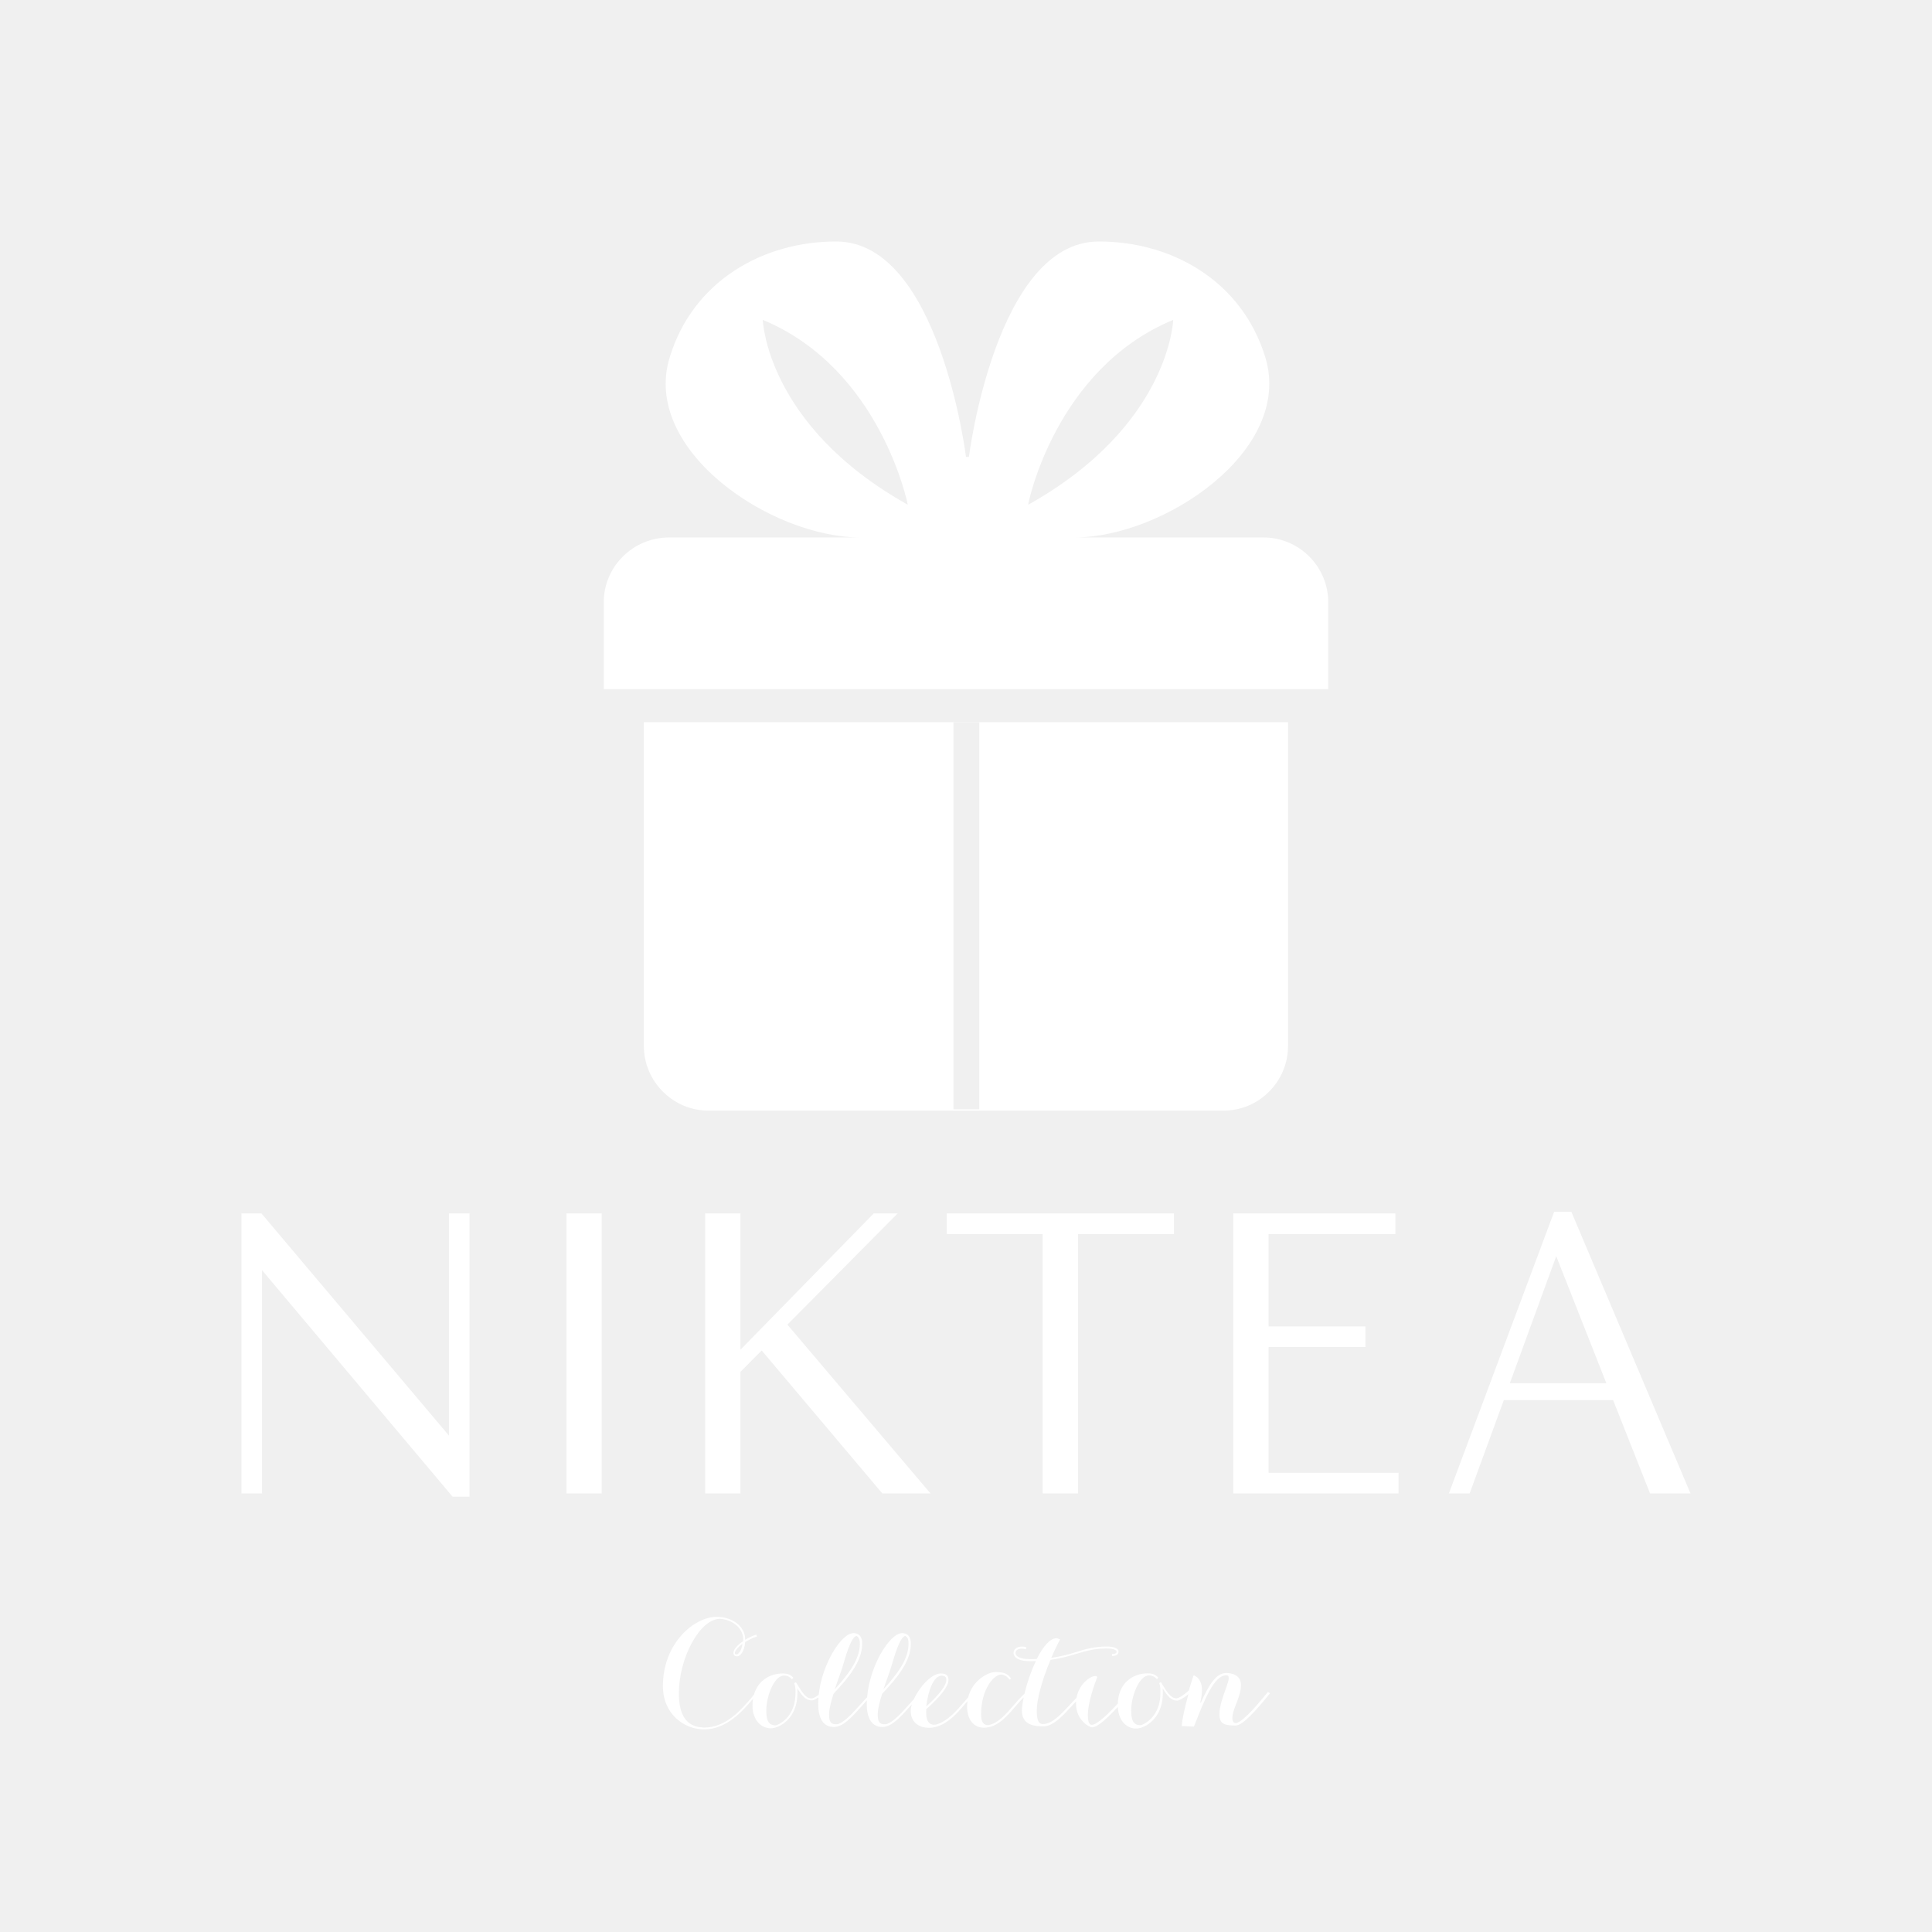
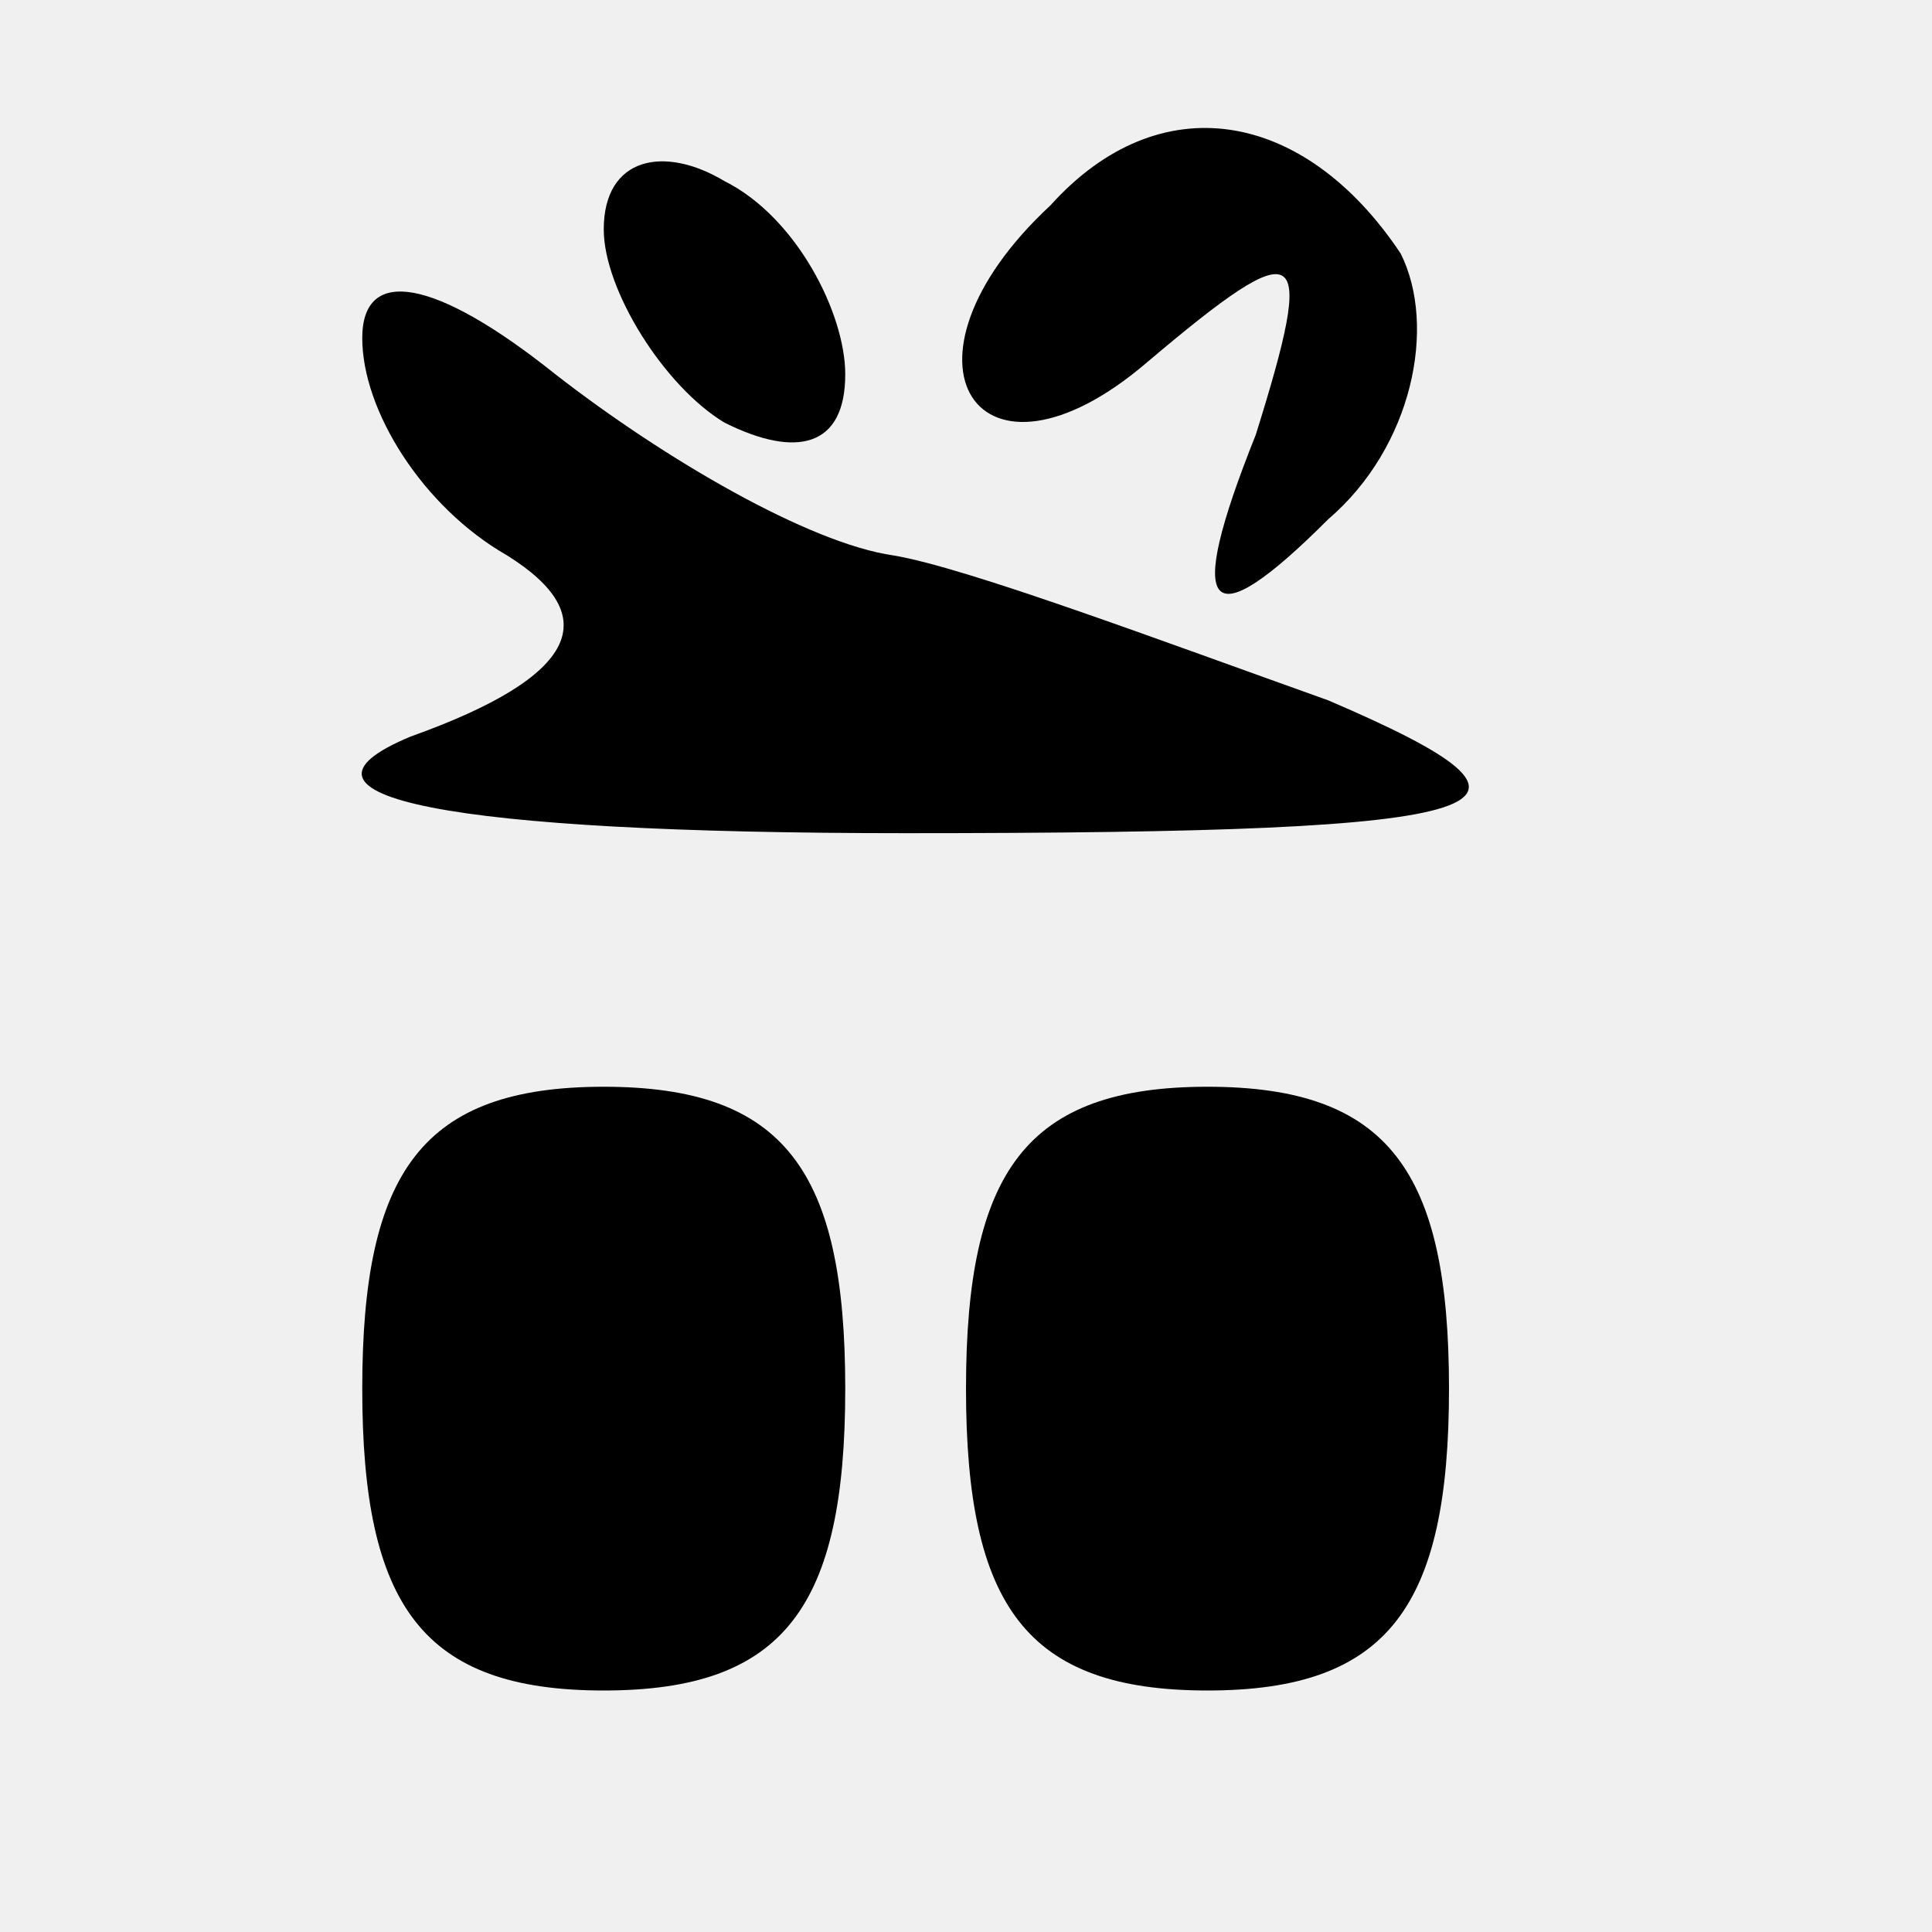
- <svg xmlns="http://www.w3.org/2000/svg" width="16" height="16" viewBox="0 0 16 16" fill="none">
-   <path d="M10.506 11.155H11.308V10.985H10.506V10.22H11.556V10.049H10.213V12.368H11.582V12.197H10.506V11.155Z" fill="white" />
-   <path d="M4.691 12.368H4.983V10.049H4.691V12.368Z" fill="white" />
-   <path d="M7.434 10.049H7.236L6.132 11.178V10.049H5.84V12.368H6.132V11.361L6.308 11.184L7.307 12.368H7.706L6.521 10.97L7.434 10.049Z" fill="white" />
-   <path d="M12.504 11.455L12.888 10.403L13.303 11.455H12.504ZM13.665 12.368H14L13.013 10.035H12.871L11.999 12.368H12.171L12.454 11.595H13.359L13.665 12.368Z" fill="white" />
-   <path d="M3.718 11.889L2.165 10.049H2V12.368H2.17V10.519L3.748 12.395H3.888V10.049H3.718V11.889Z" fill="white" />
-   <path d="M7.841 10.22H8.635V12.368H8.928V10.22H9.722V10.049H7.841V10.22Z" fill="white" />
-   <path d="M7.837 13.913C7.837 13.958 7.781 14.032 7.671 14.132C7.683 14.021 7.726 13.877 7.8 13.877C7.834 13.88 7.837 13.895 7.837 13.913ZM7.524 13.614V13.615C7.524 13.742 7.427 13.869 7.316 13.99C7.339 13.923 7.364 13.858 7.378 13.812C7.406 13.721 7.449 13.559 7.497 13.548C7.505 13.553 7.512 13.559 7.518 13.569C7.524 13.584 7.524 13.603 7.524 13.614ZM7.121 13.614V13.615C7.121 13.742 7.024 13.869 6.913 13.99C6.935 13.923 6.961 13.858 6.975 13.812C7.003 13.721 7.045 13.559 7.093 13.548C7.102 13.553 7.109 13.559 7.113 13.569C7.121 13.584 7.121 13.603 7.121 13.614ZM6.101 13.701C6.088 13.701 6.086 13.697 6.086 13.689C6.086 13.672 6.11 13.642 6.149 13.613C6.141 13.674 6.113 13.701 6.101 13.701ZM10.501 14.012L10.492 14.022C10.434 14.093 10.303 14.254 10.238 14.27C10.215 14.27 10.206 14.255 10.206 14.228C10.206 14.151 10.277 14.057 10.277 13.953C10.277 13.867 10.192 13.855 10.152 13.855H10.151C10.151 13.855 10.151 13.855 10.15 13.855C10.148 13.855 10.147 13.855 10.146 13.855V13.856C10.068 13.859 10.003 13.968 9.944 14.104L9.941 14.096C9.953 14.042 9.979 13.918 9.891 13.876C9.891 13.876 9.885 13.87 9.883 13.88C9.872 13.912 9.858 13.954 9.846 13.999C9.788 14.052 9.752 14.065 9.745 14.065C9.697 14.065 9.668 14.019 9.614 13.931L9.6 13.938C9.611 13.968 9.61 13.993 9.61 14.012C9.61 14.016 9.61 14.019 9.61 14.021C9.61 14.178 9.522 14.261 9.45 14.287C9.379 14.291 9.368 14.233 9.368 14.164C9.368 14.051 9.432 13.875 9.516 13.875C9.552 13.877 9.565 13.891 9.574 13.899C9.576 13.902 9.579 13.904 9.582 13.906L9.592 13.893C9.591 13.892 9.589 13.889 9.586 13.887C9.575 13.876 9.556 13.858 9.504 13.858C9.384 13.858 9.262 13.936 9.257 14.109C9.189 14.182 9.087 14.284 9.042 14.284C9.032 14.284 9.009 14.283 9.009 14.203C9.009 14.14 9.032 14.031 9.086 13.892C9.086 13.892 9.088 13.88 9.072 13.88C9.028 13.88 8.935 13.947 8.915 14.061C8.896 14.08 8.876 14.101 8.855 14.124C8.788 14.196 8.712 14.278 8.638 14.278C8.595 14.278 8.586 14.234 8.586 14.163C8.586 14.074 8.632 13.906 8.7 13.746C8.791 13.734 8.858 13.713 8.919 13.695C8.997 13.672 9.065 13.652 9.165 13.652C9.218 13.652 9.247 13.665 9.247 13.678C9.247 13.688 9.242 13.698 9.209 13.698V13.714C9.222 13.714 9.263 13.714 9.263 13.678C9.263 13.646 9.213 13.636 9.165 13.636C9.062 13.636 8.989 13.657 8.914 13.681C8.856 13.699 8.792 13.718 8.706 13.729C8.724 13.688 8.744 13.645 8.764 13.606L8.779 13.577C8.768 13.572 8.753 13.567 8.752 13.567H8.751C8.694 13.567 8.635 13.641 8.586 13.739C8.568 13.74 8.549 13.74 8.529 13.74C8.441 13.74 8.41 13.714 8.41 13.69C8.41 13.678 8.416 13.668 8.427 13.662C8.448 13.649 8.482 13.653 8.494 13.659L8.501 13.644C8.486 13.635 8.445 13.632 8.419 13.647C8.403 13.656 8.394 13.671 8.394 13.69C8.394 13.705 8.404 13.757 8.53 13.757C8.547 13.757 8.564 13.757 8.579 13.756C8.538 13.841 8.504 13.942 8.484 14.027C8.451 14.057 8.422 14.09 8.393 14.124C8.329 14.199 8.266 14.271 8.185 14.287C8.137 14.288 8.125 14.248 8.125 14.195C8.125 13.987 8.237 13.854 8.303 13.869C8.335 13.878 8.349 13.894 8.36 13.91L8.373 13.901C8.352 13.868 8.323 13.847 8.246 13.847C8.177 13.847 8.051 13.921 8.018 14.057C8.007 14.069 7.995 14.084 7.981 14.099C7.924 14.165 7.85 14.252 7.757 14.281C7.688 14.296 7.67 14.241 7.67 14.182C7.67 14.174 7.67 14.165 7.671 14.155C7.793 14.046 7.855 13.964 7.855 13.913C7.855 13.875 7.835 13.859 7.791 13.859C7.714 13.859 7.614 13.971 7.568 14.072C7.552 14.089 7.537 14.106 7.522 14.123C7.458 14.194 7.4 14.258 7.344 14.278C7.275 14.288 7.269 14.246 7.269 14.197C7.269 14.153 7.285 14.09 7.306 14.027C7.43 13.896 7.543 13.758 7.543 13.615V13.614C7.543 13.602 7.543 13.58 7.534 13.562C7.523 13.538 7.501 13.525 7.471 13.525C7.368 13.525 7.202 13.796 7.181 14.056C7.16 14.078 7.139 14.1 7.119 14.123C7.054 14.194 6.997 14.258 6.941 14.278C6.872 14.288 6.866 14.246 6.866 14.197C6.866 14.153 6.883 14.09 6.903 14.027C7.026 13.896 7.14 13.758 7.14 13.615V13.614C7.14 13.602 7.14 13.58 7.131 13.562C7.12 13.538 7.098 13.525 7.068 13.525C6.967 13.525 6.807 13.782 6.78 14.036C6.748 14.059 6.728 14.066 6.722 14.066C6.674 14.066 6.645 14.02 6.592 13.932L6.577 13.939C6.589 13.969 6.588 13.994 6.588 14.013C6.588 14.017 6.588 14.02 6.588 14.022C6.588 14.18 6.5 14.262 6.428 14.288C6.357 14.292 6.346 14.234 6.346 14.165C6.346 14.052 6.409 13.876 6.494 13.876C6.53 13.878 6.543 13.892 6.552 13.901C6.554 13.903 6.556 13.905 6.56 13.907L6.57 13.894C6.569 13.893 6.566 13.891 6.564 13.888C6.553 13.877 6.534 13.859 6.482 13.859C6.38 13.859 6.279 13.914 6.244 14.034C6.237 14.043 6.228 14.053 6.219 14.065C6.136 14.161 6.012 14.307 5.831 14.307C5.827 14.307 5.822 14.307 5.818 14.306C5.677 14.299 5.622 14.191 5.622 14.024C5.622 13.734 5.793 13.408 5.963 13.406C6.084 13.416 6.155 13.497 6.155 13.574C6.155 13.579 6.155 13.585 6.155 13.591C6.107 13.623 6.074 13.661 6.074 13.688C6.074 13.699 6.078 13.717 6.105 13.717C6.131 13.717 6.165 13.676 6.171 13.599C6.199 13.582 6.232 13.564 6.269 13.553L6.263 13.537C6.231 13.547 6.2 13.563 6.171 13.58V13.575C6.171 13.471 6.067 13.39 5.935 13.39C5.749 13.39 5.49 13.608 5.49 13.963C5.49 14.196 5.666 14.322 5.831 14.322C6.019 14.322 6.152 14.167 6.231 14.075C6.233 14.072 6.236 14.07 6.237 14.068C6.233 14.086 6.232 14.104 6.232 14.124C6.232 14.253 6.31 14.313 6.383 14.313C6.459 14.313 6.604 14.228 6.604 14.023C6.604 14.021 6.604 14.018 6.604 14.014C6.604 14.005 6.604 13.994 6.603 13.982C6.641 14.043 6.673 14.082 6.722 14.082C6.731 14.082 6.75 14.076 6.778 14.058C6.777 14.075 6.776 14.091 6.776 14.109C6.776 14.235 6.82 14.302 6.905 14.302C6.981 14.302 7.051 14.225 7.131 14.135C7.147 14.117 7.162 14.1 7.179 14.082C7.179 14.091 7.178 14.1 7.178 14.109C7.178 14.235 7.223 14.302 7.307 14.302C7.383 14.302 7.453 14.225 7.533 14.135C7.539 14.128 7.546 14.122 7.551 14.115C7.546 14.134 7.542 14.152 7.542 14.167C7.542 14.271 7.62 14.309 7.693 14.309C7.824 14.309 7.927 14.19 7.993 14.11C8 14.103 8.006 14.096 8.012 14.089C8.011 14.103 8.009 14.116 8.009 14.13C8.009 14.24 8.062 14.308 8.149 14.308C8.257 14.308 8.333 14.22 8.407 14.135C8.43 14.108 8.453 14.081 8.478 14.057C8.469 14.1 8.463 14.138 8.463 14.165C8.463 14.257 8.518 14.297 8.64 14.297C8.721 14.297 8.799 14.212 8.868 14.137C8.883 14.12 8.898 14.105 8.912 14.09C8.912 14.096 8.911 14.103 8.911 14.109C8.911 14.248 9.024 14.305 9.043 14.305C9.091 14.305 9.173 14.226 9.258 14.136C9.262 14.259 9.338 14.315 9.408 14.315C9.485 14.315 9.63 14.229 9.63 14.024C9.63 14.022 9.63 14.019 9.63 14.016C9.63 14.007 9.63 13.995 9.629 13.983C9.668 14.045 9.699 14.084 9.748 14.084C9.76 14.084 9.793 14.071 9.842 14.03C9.811 14.142 9.786 14.262 9.787 14.294C9.827 14.296 9.887 14.299 9.887 14.299L9.894 14.283C9.973 14.082 10.054 13.874 10.155 13.874C10.168 13.874 10.171 13.88 10.172 13.881C10.184 13.896 10.166 13.944 10.148 13.995C10.127 14.055 10.099 14.129 10.099 14.197C10.099 14.277 10.14 14.29 10.232 14.29C10.292 14.29 10.4 14.167 10.509 14.034L10.518 14.023L10.501 14.012Z" fill="white" />
-   <path d="M5 4.988V5.707H11V4.988C11 4.692 10.759 4.451 10.463 4.451H8.896C9.64 4.451 10.713 3.729 10.479 2.96C10.284 2.32 9.695 1.997 9.095 2C8.247 2.006 8.024 3.784 8.024 3.784H8C8 3.784 7.78 2.006 6.93 2C6.329 1.997 5.741 2.32 5.546 2.96C5.311 3.726 6.381 4.451 7.128 4.451H5.537C5.241 4.454 5 4.692 5 4.988ZM9.716 2.649C9.716 2.649 9.689 3.524 8.515 4.18C8.512 4.18 8.735 3.055 9.716 2.649ZM6.317 2.649C7.296 3.055 7.518 4.18 7.518 4.18C6.345 3.524 6.317 2.649 6.317 2.649Z" fill="white" />
-   <path fill-rule="evenodd" clip-rule="evenodd" d="M10.131 9.198H5.869C5.573 9.198 5.332 8.957 5.332 8.661V5.981H10.667V8.661C10.667 8.957 10.427 9.198 10.131 9.198ZM8.11 5.983H7.896V9.187H8.11V5.983Z" fill="white" />
+ <svg xmlns="http://www.w3.org/2000/svg" version="1.0" width="16pt" height="16pt" viewBox="0 0 16 16" preserveAspectRatio="xMidYMid meet">
+   <g transform="translate(0,16) scale(0.1,-0.1)" fill="#000000" stroke="none">
+     <path d="M50 141 c0 -5 5 -13 10 -16 6 -3 10 -2 10 4 0 5 -4 13 -10 16 -5 3 -10 2 -10 -4z" />
+     <path d="M87 143 c-14 -13 -6 -25 8 -13 13 11 14 10 9 -6 -6 -15 -4 -17 6 -7 7 6 9 16 6 22 -8 12 -20 14 -29 4z" />
+     <path d="M30 132 c0 -6 5 -14 12 -18 8 -5 6 -10 -8 -15 -12 -5 3 -8 41 -8 51 0 56 2 35 11 -14 5 -30 11 -36 12 -7 1 -19 8 -28 15 -10 8 -16 9 -16 3z" />
+     <path d="M30 45 c0 -18 5 -25 20 -25 15 0 20 7 20 25 0 18 -5 25 -20 25 -15 0 -20 -7 -20 -25z" />
+     <path d="M80 45 c0 -18 5 -25 20 -25 15 0 20 7 20 25 0 18 -5 25 -20 25 -15 0 -20 -7 -20 -25z" />
+   </g>
</svg>
